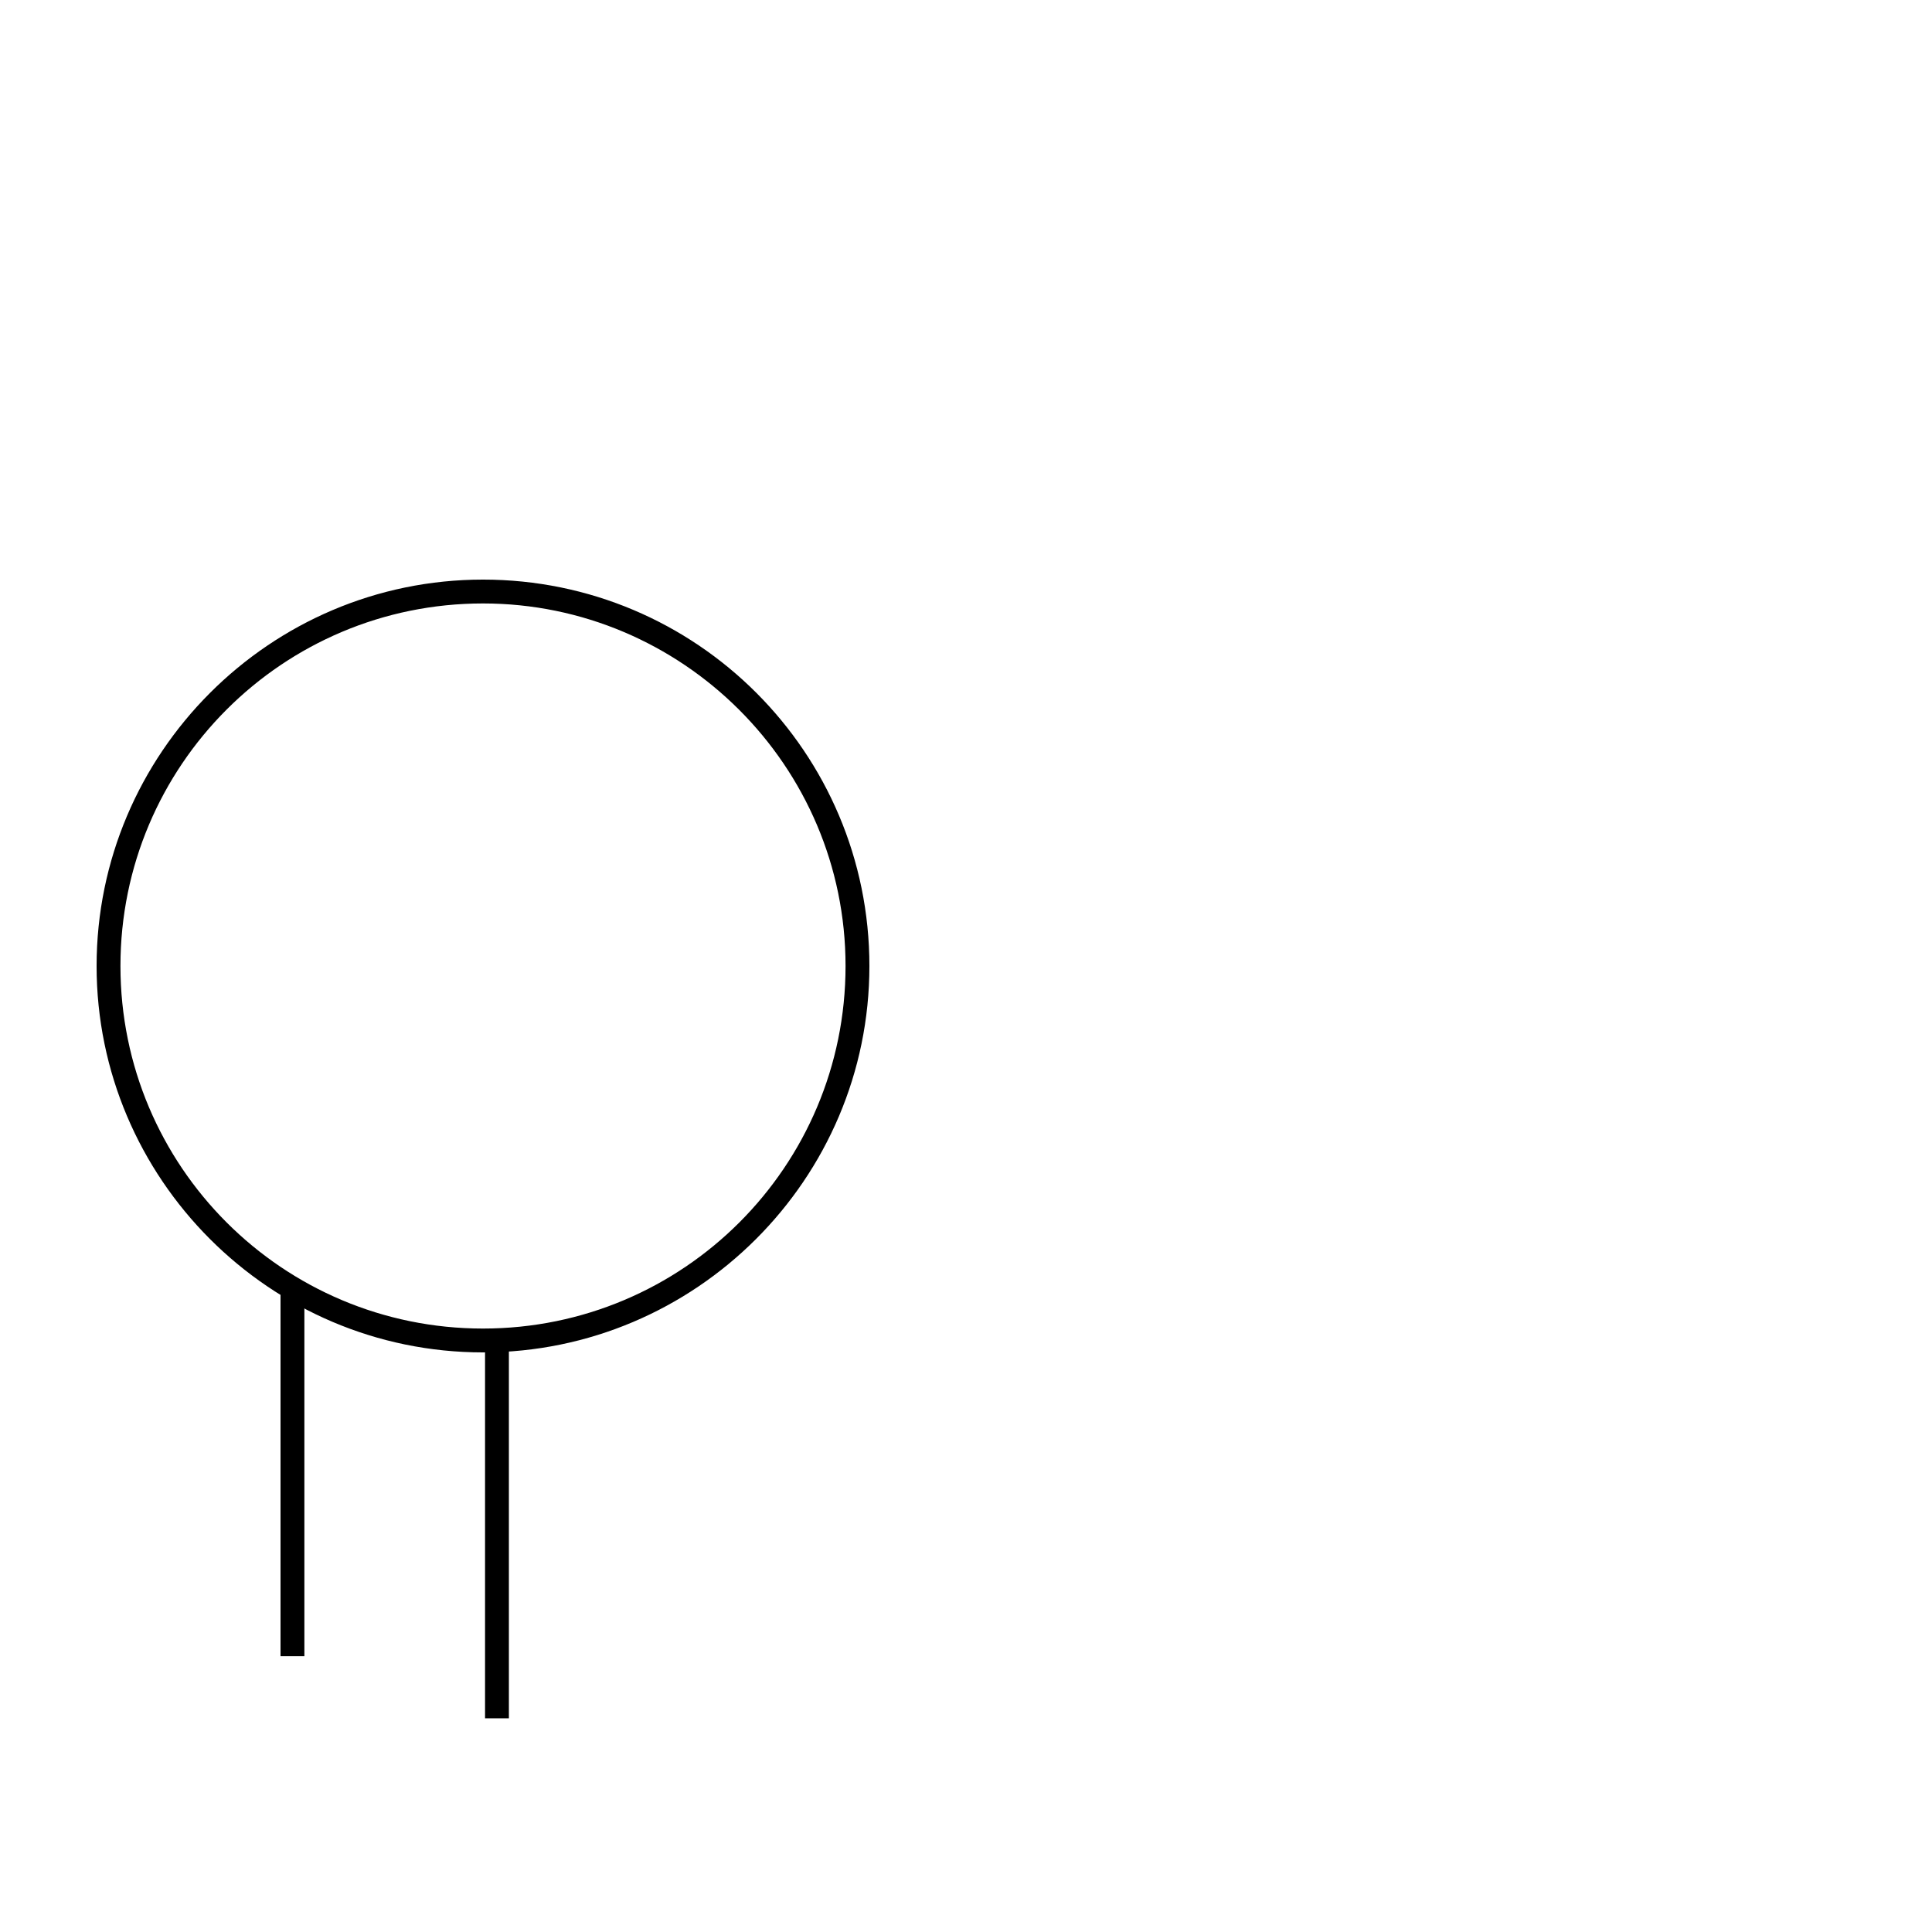
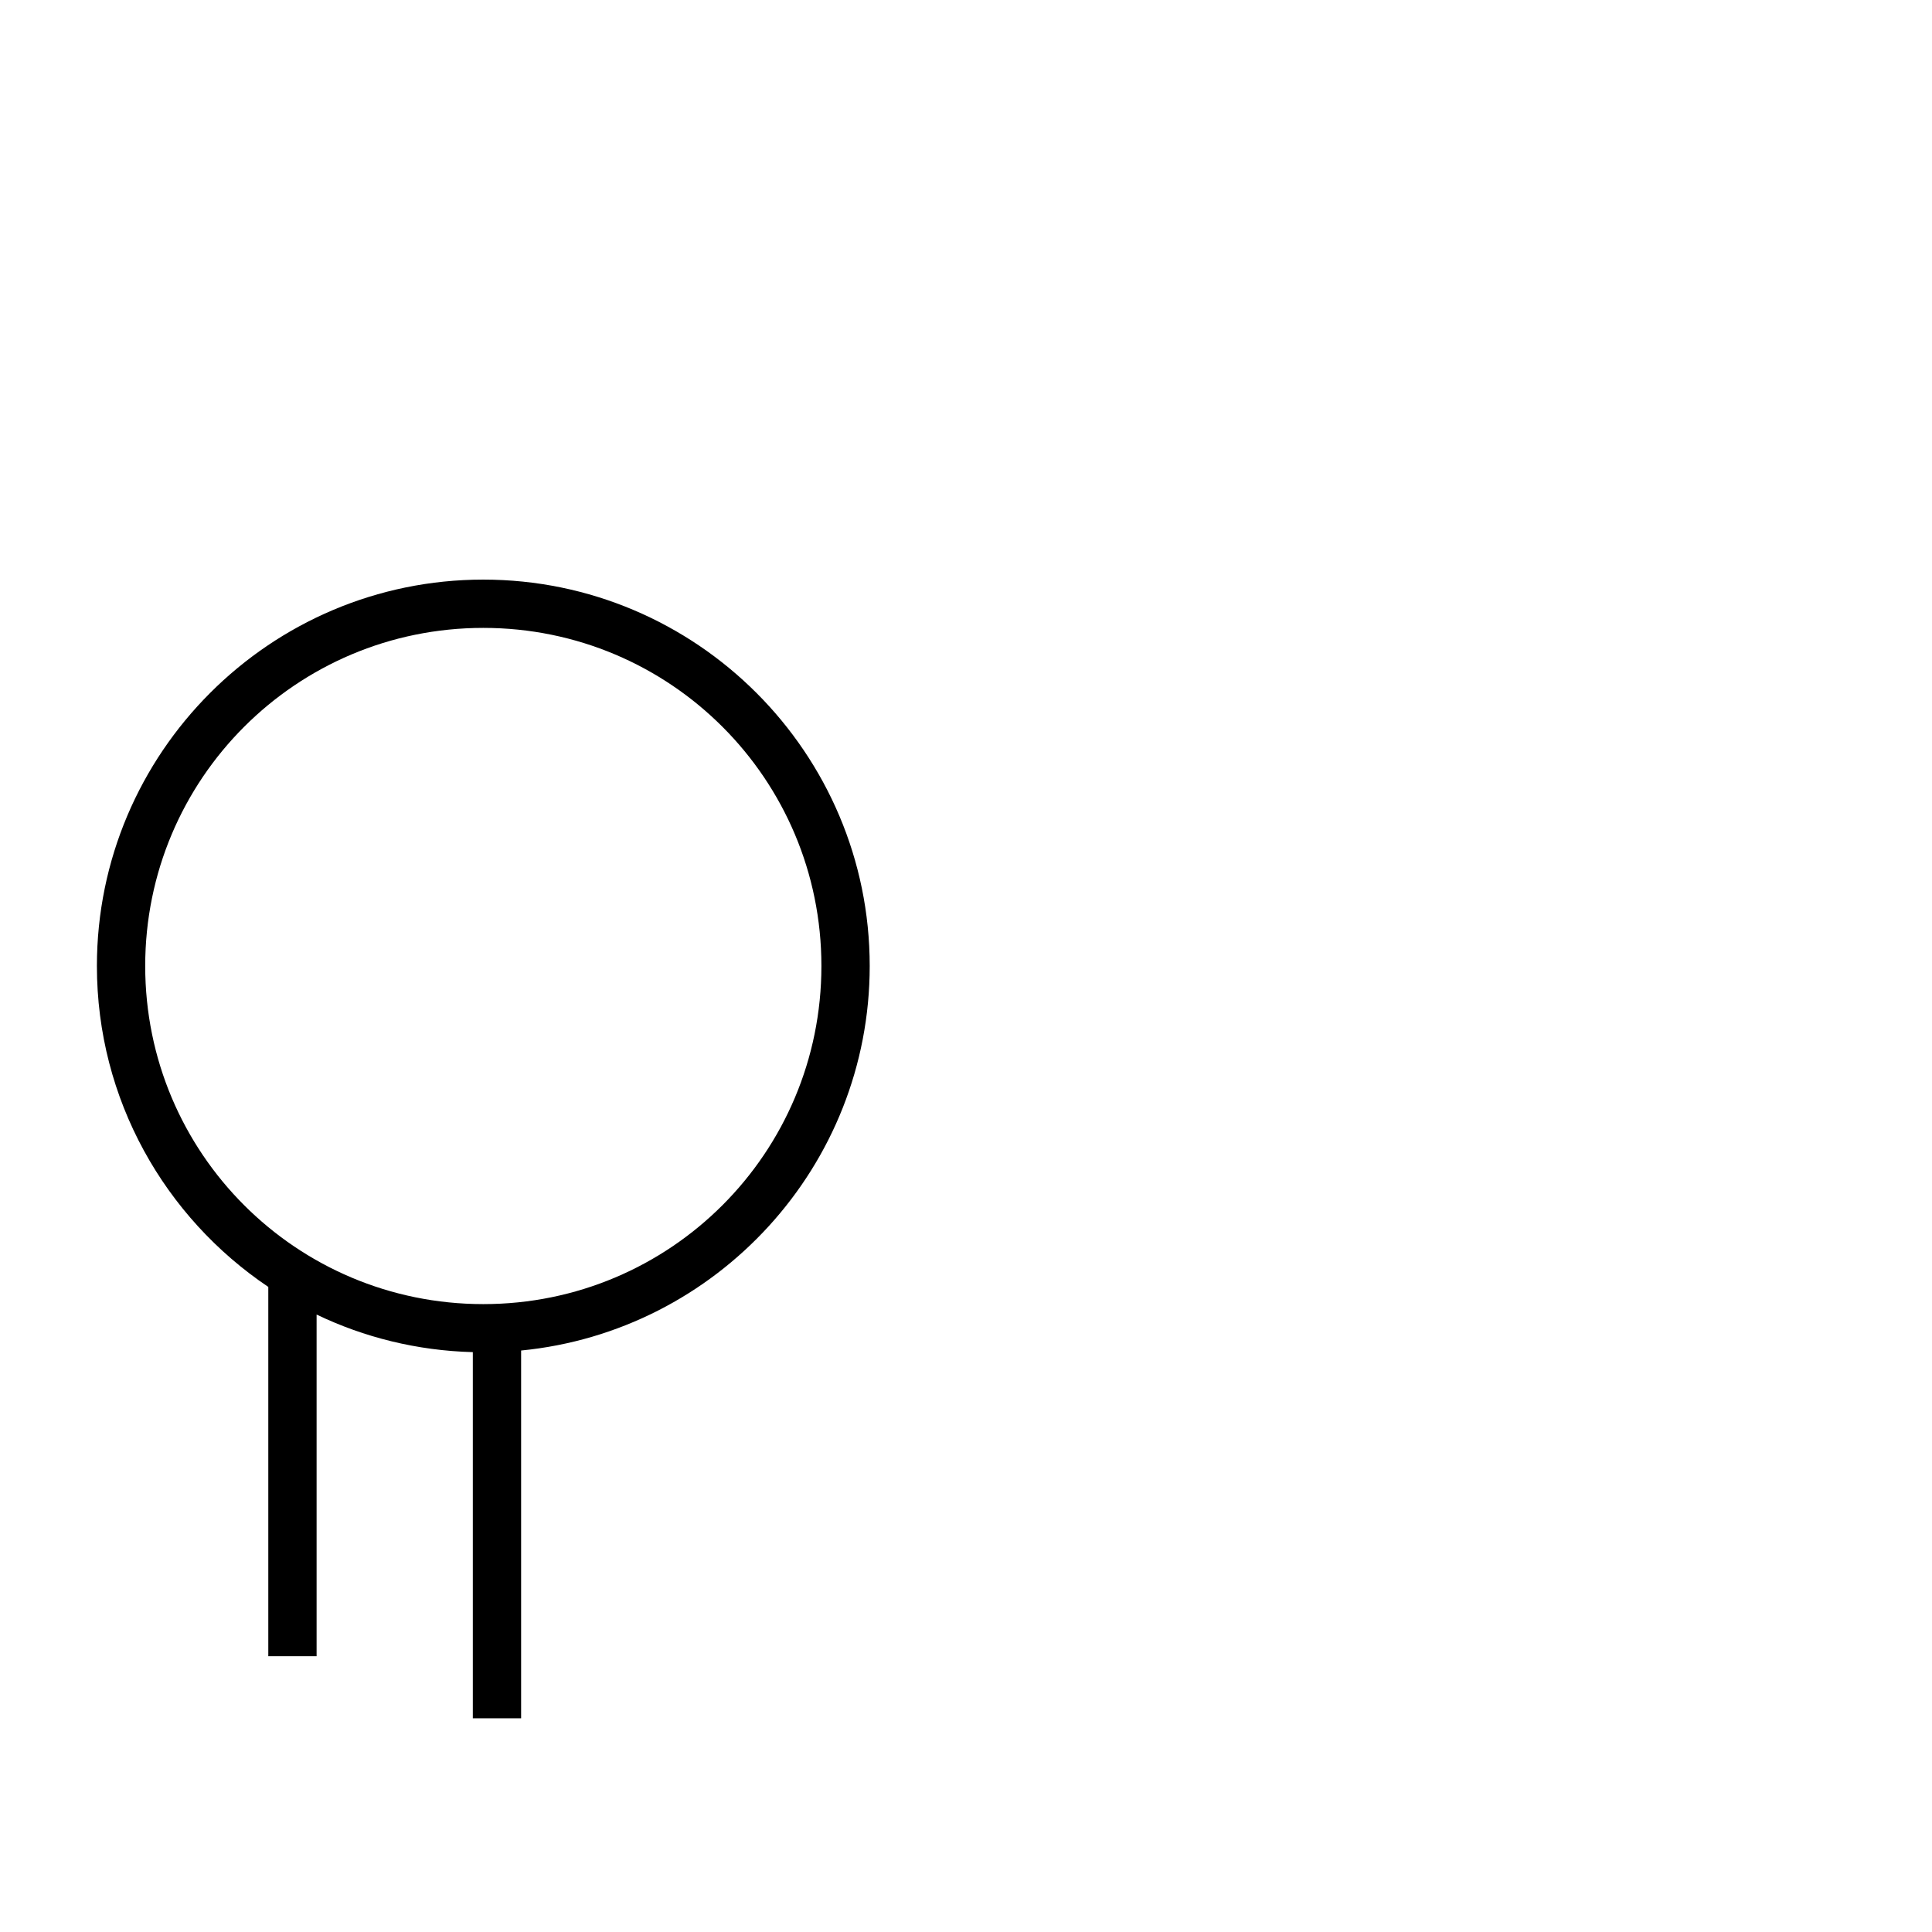
- <svg xmlns="http://www.w3.org/2000/svg" width="1000" height="1000" viewBox="0 0 264.583 264.583" version="1.1" id="svg45588">
-   <defs id="defs45585" />
+ <svg xmlns="http://www.w3.org/2000/svg" width="1000" height="1000" viewBox="0 0 264.583 264.583" version="1.1" id="svg45588" xml:space="preserve">
+   <defs id="defs45585">
+     <clipPath clipPathUnits="userSpaceOnUse" id="clipPath420">
+       <path d="M 591.87,383.121 H 908.197 V 699.448 H 591.87 Z" clip-rule="evenodd" id="path418" />
+     </clipPath>
+   </defs>
  <g id="layer1" transform="translate(-82.69845,-140.8684)">
-     <path d="m 148.844,326.077 c -29.235,0 -52.917,-23.845 -52.917,-52.917 0,-29.071 23.682,-52.917 52.917,-52.917 29.235,0 52.917,23.682 52.917,52.917 0,29.235 -23.845,52.917 -52.917,52.917 z m 0,-102.567 c -27.438,0 -49.65,22.212 -49.65,49.65 0,27.438 22.212,49.65 49.65,49.65 27.438,0 49.65,-22.212 49.65,-49.65 0,-27.438 -22.375,-49.65 -49.65,-49.65 z" style="display:inline;fill:#000000;fill-opacity:1;fill-rule:nonzero;stroke:none;stroke-width:1.633" id="path1294" />
-     <rect style="fill:#000000;stroke-width:3.186" id="rect5720" width="3.266" height="50.286" x="121.116" y="317.397" ry="0" />
-     <rect style="fill:#000000;stroke-width:3.239" id="rect5724" width="3.266" height="51.977" x="149.124" y="324.21" ry="0" />
+     <path id="path1" style="color:#000000;fill:#000000;fill-opacity:1;fill-rule:evenodd;-inkscape-stroke:none" d="M 148.885 220.244 C 119.699 220.244 95.969 243.974 95.969 273.16 C 95.969 291.455 105.294 307.603 119.441 317.109 L 119.441 367.684 L 126.056 367.684 L 126.056 320.895 C 132.564 324.018 139.808 325.835 147.45 326.04 L 147.45 376.187 L 154.064 376.187 L 154.064 325.819 C 180.827 323.209 201.803 300.598 201.803 273.16 C 201.803 243.974 178.07 220.244 148.885 220.244 z M 148.885 226.857 C 174.496 226.857 195.188 247.549 195.188 273.16 C 195.188 298.771 174.496 319.463 148.885 319.463 C 123.274 319.463 102.584 298.771 102.584 273.16 C 102.584 247.549 123.274 226.857 148.885 226.857 z " />
  </g>
</svg>
